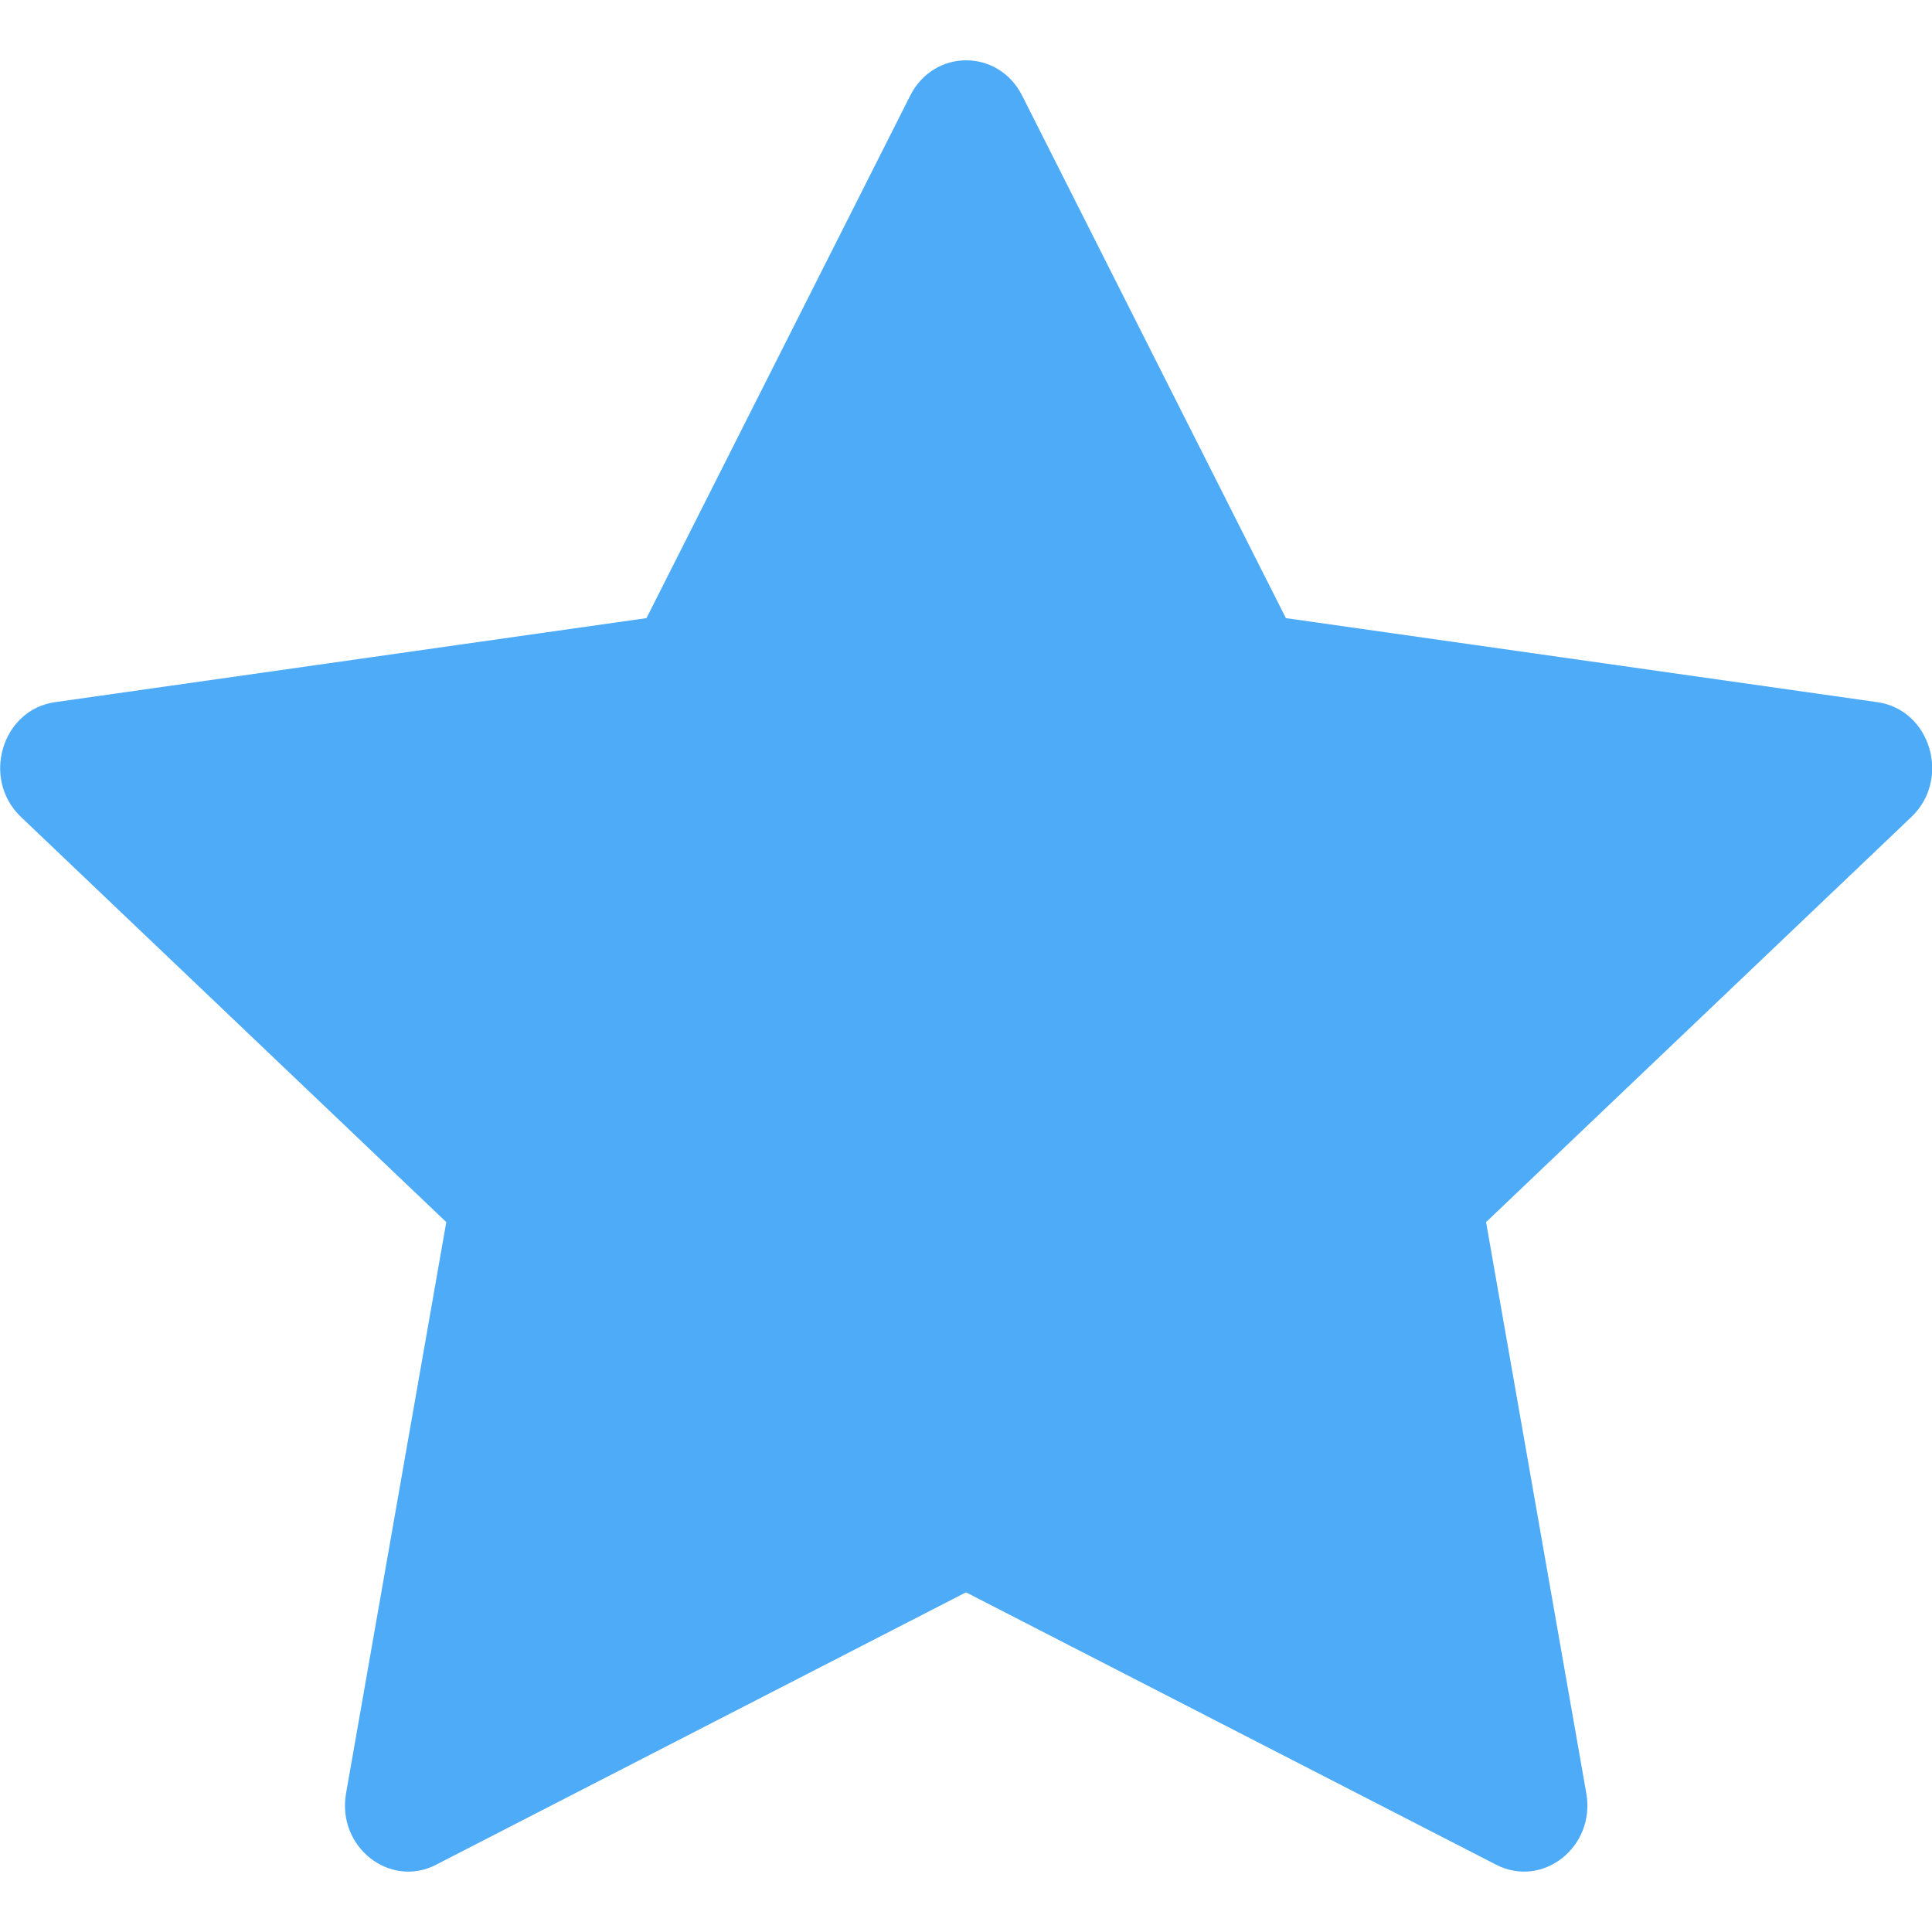
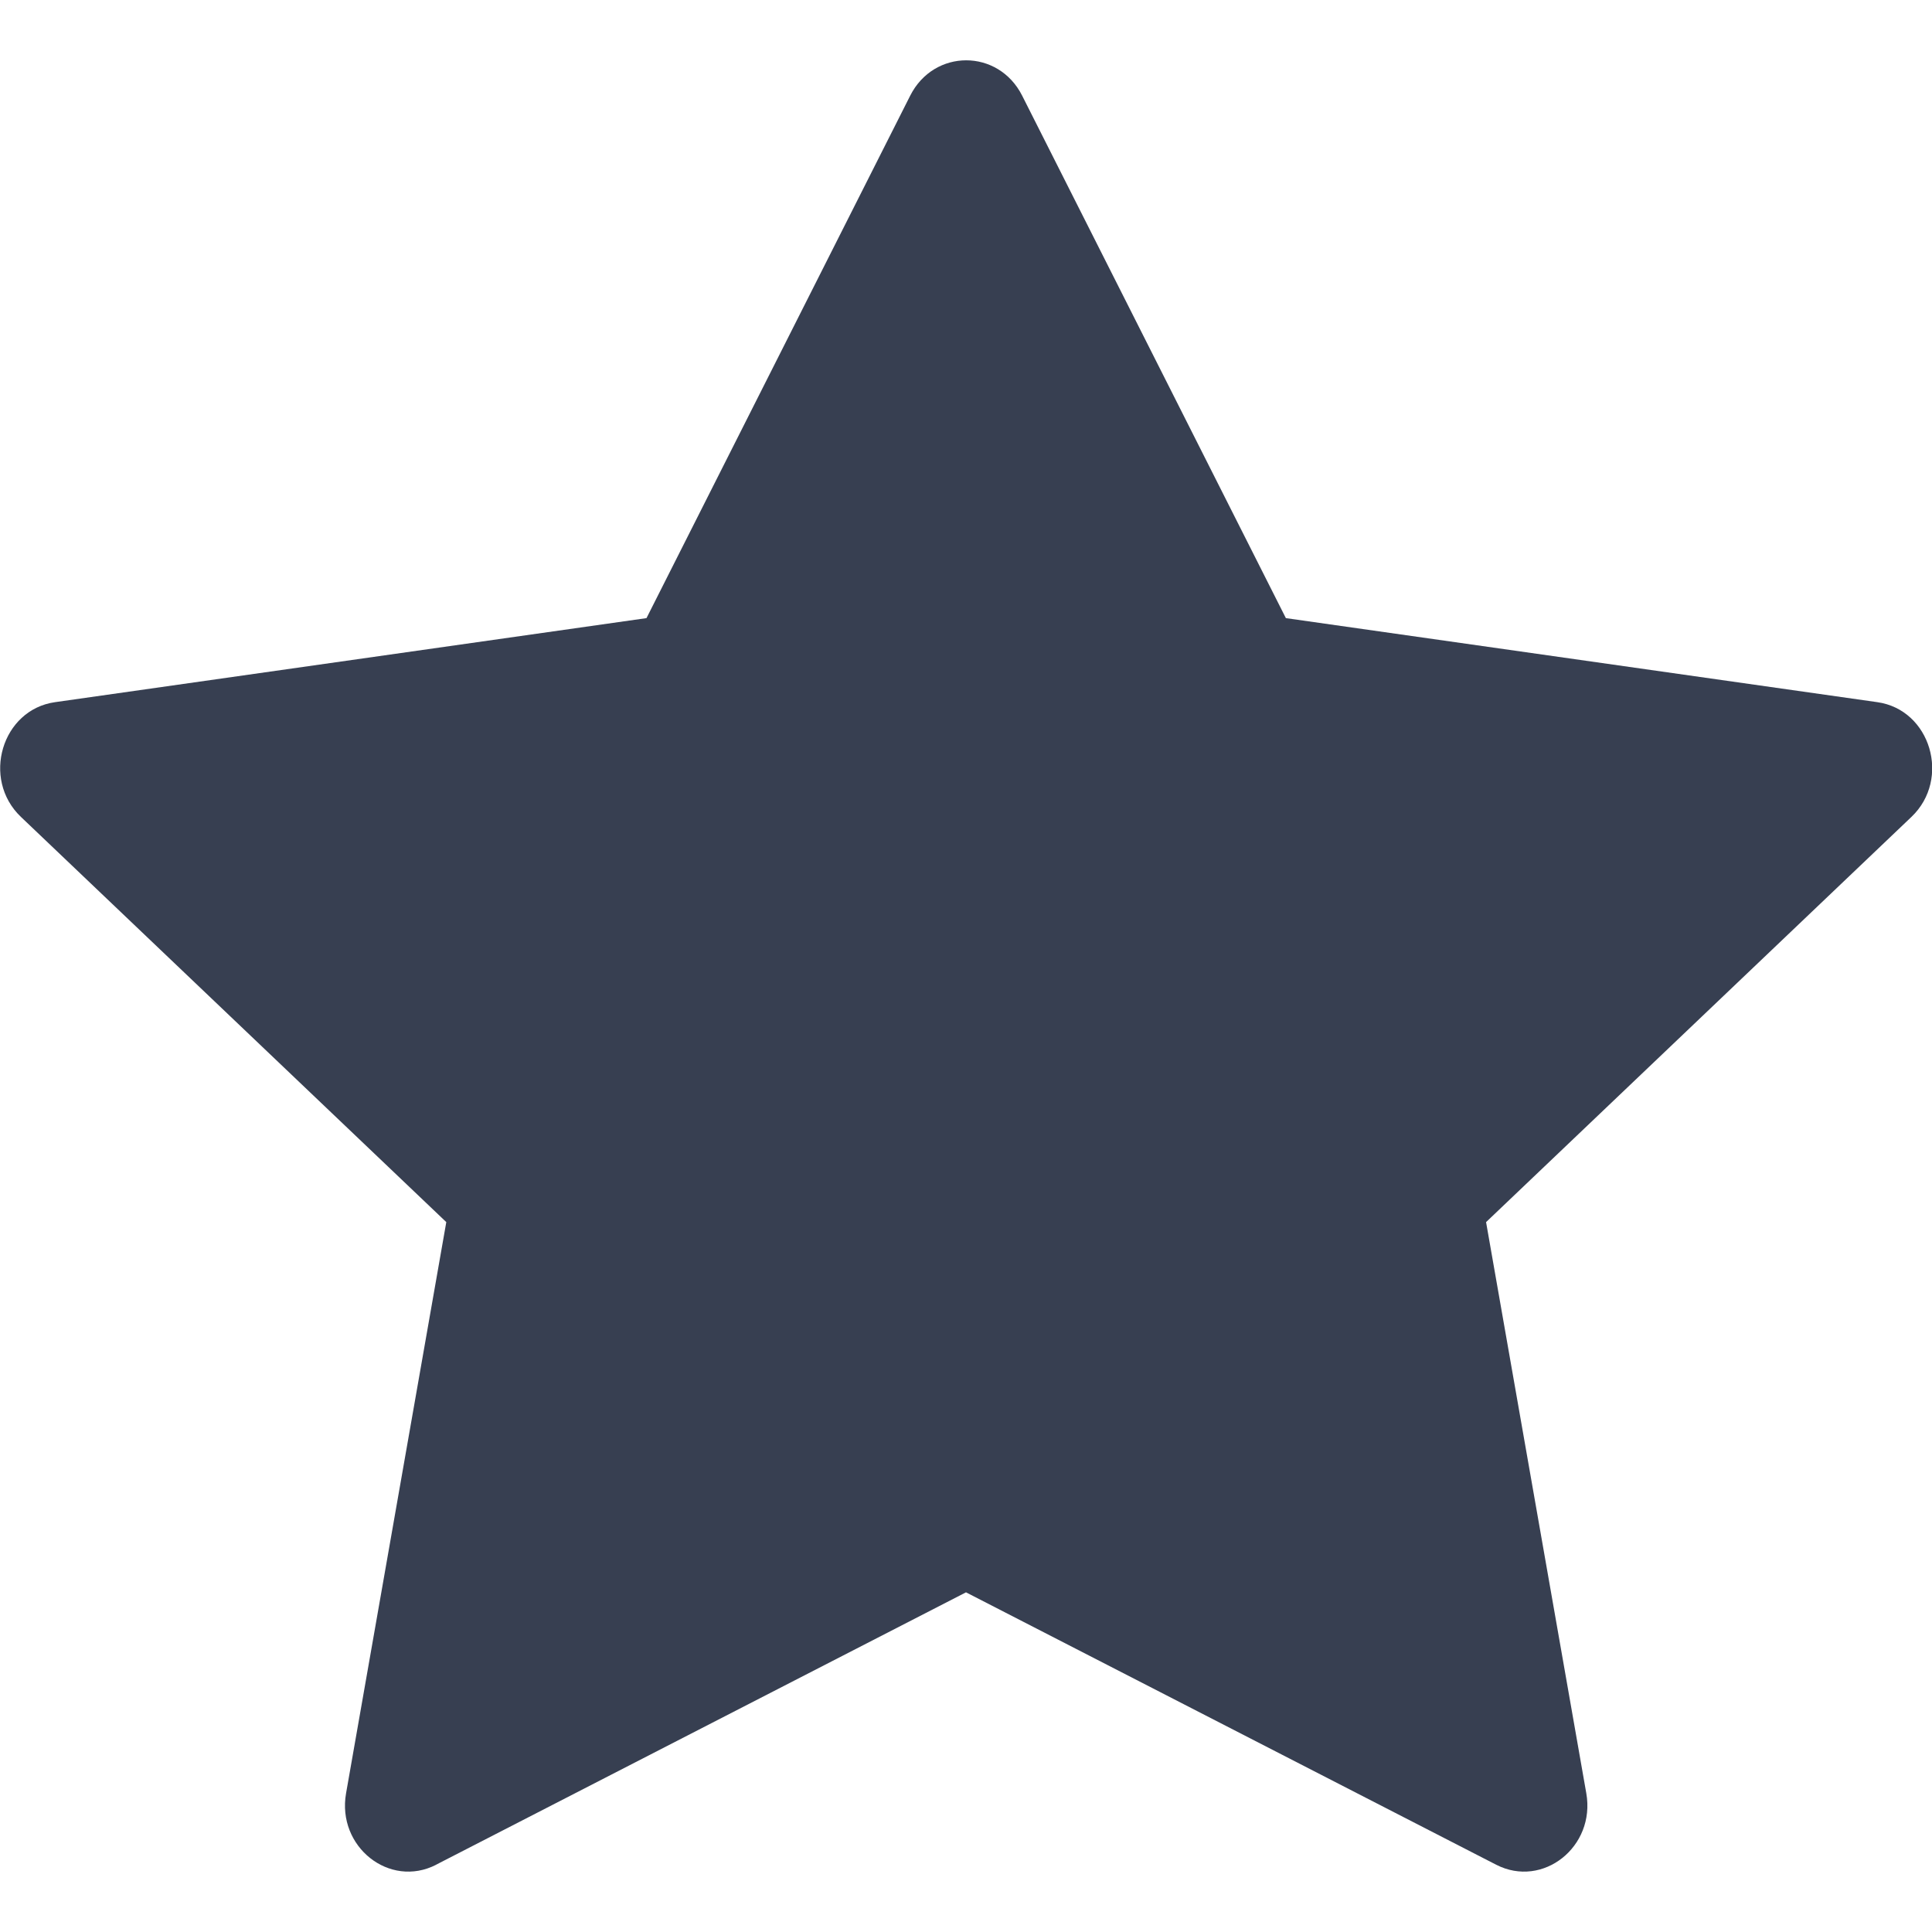
- <svg xmlns="http://www.w3.org/2000/svg" class="bi bi-star-fill" width="1em" height="1em" viewBox="0 0 16 16" fill="#4dabf7">
+ <svg xmlns="http://www.w3.org/2000/svg" class="bi bi-star-fill" width="1em" height="1em" viewBox="0 0 16 16" fill="#373f51">
  <path d="M3.612 15.443c-.386.198-.824-.149-.746-.592l.83-4.73L.173 6.765c-.329-.314-.158-.888.283-.95l4.898-.696L7.538.792c.197-.39.73-.39.927 0l2.184 4.327 4.898.696c.441.062.612.636.283.95l-3.523 3.356.83 4.73c.078.443-.36.79-.746.592L8 13.187l-4.389 2.256z" />
</svg>
